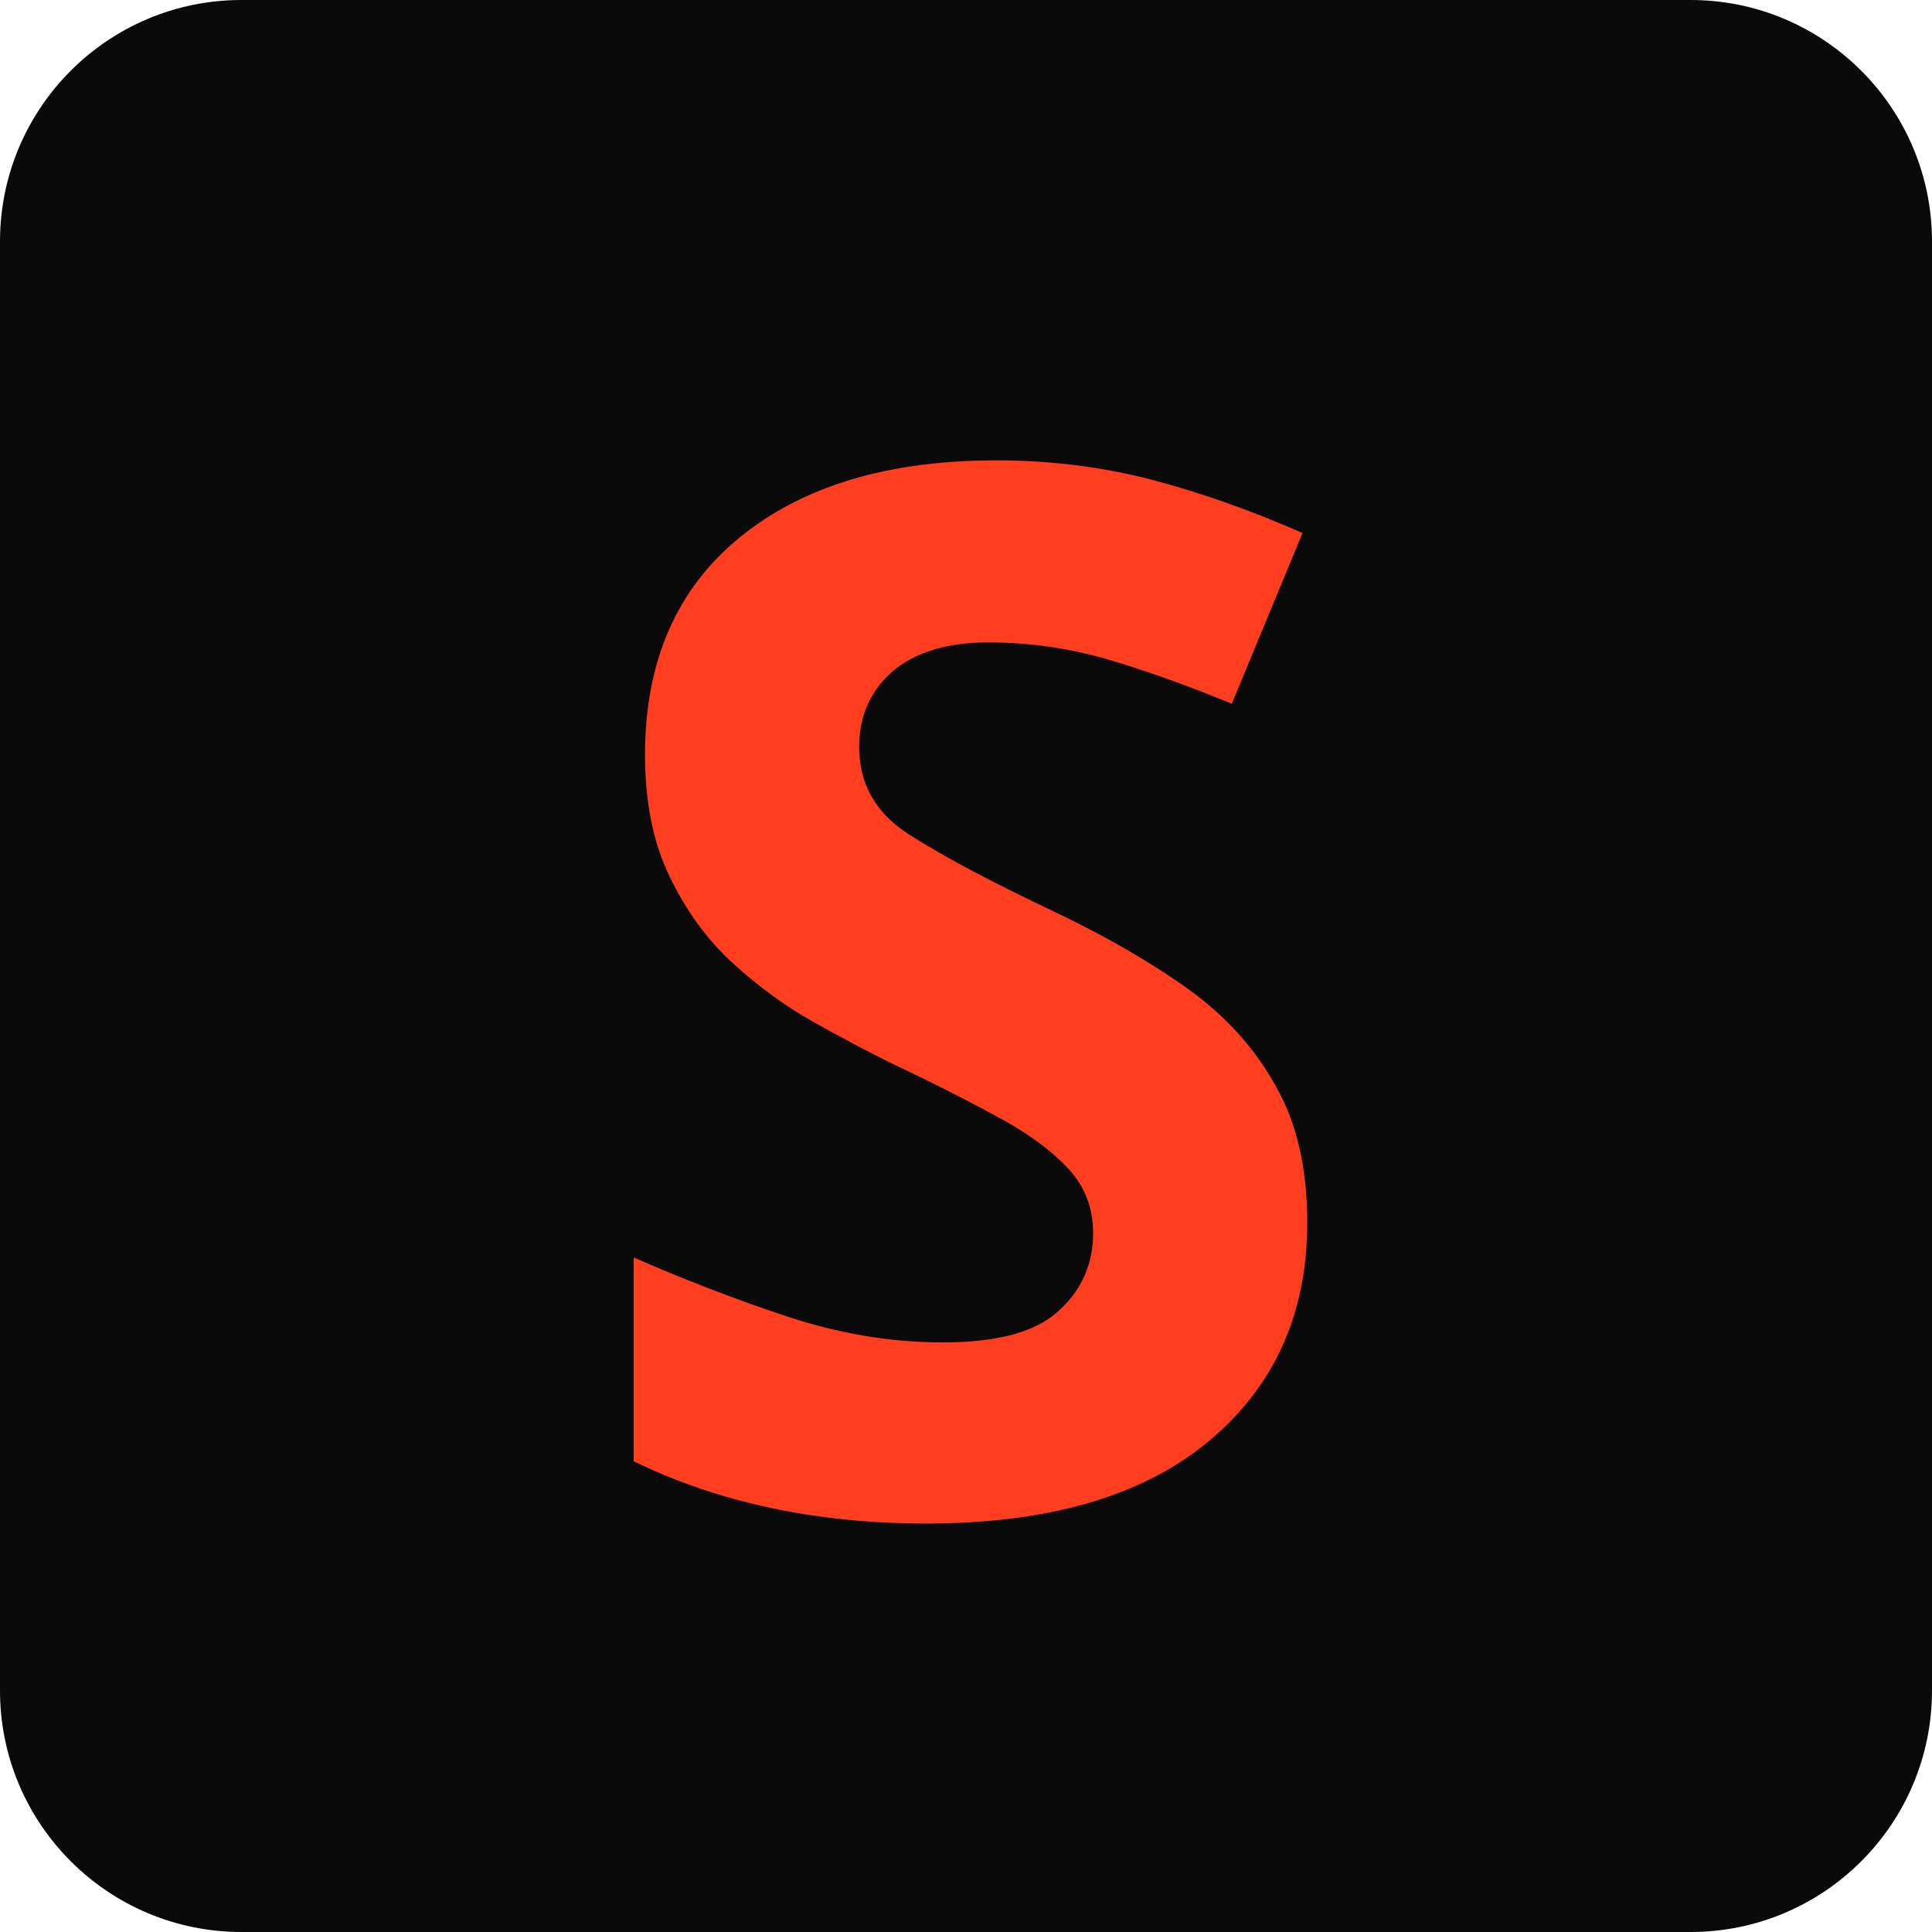
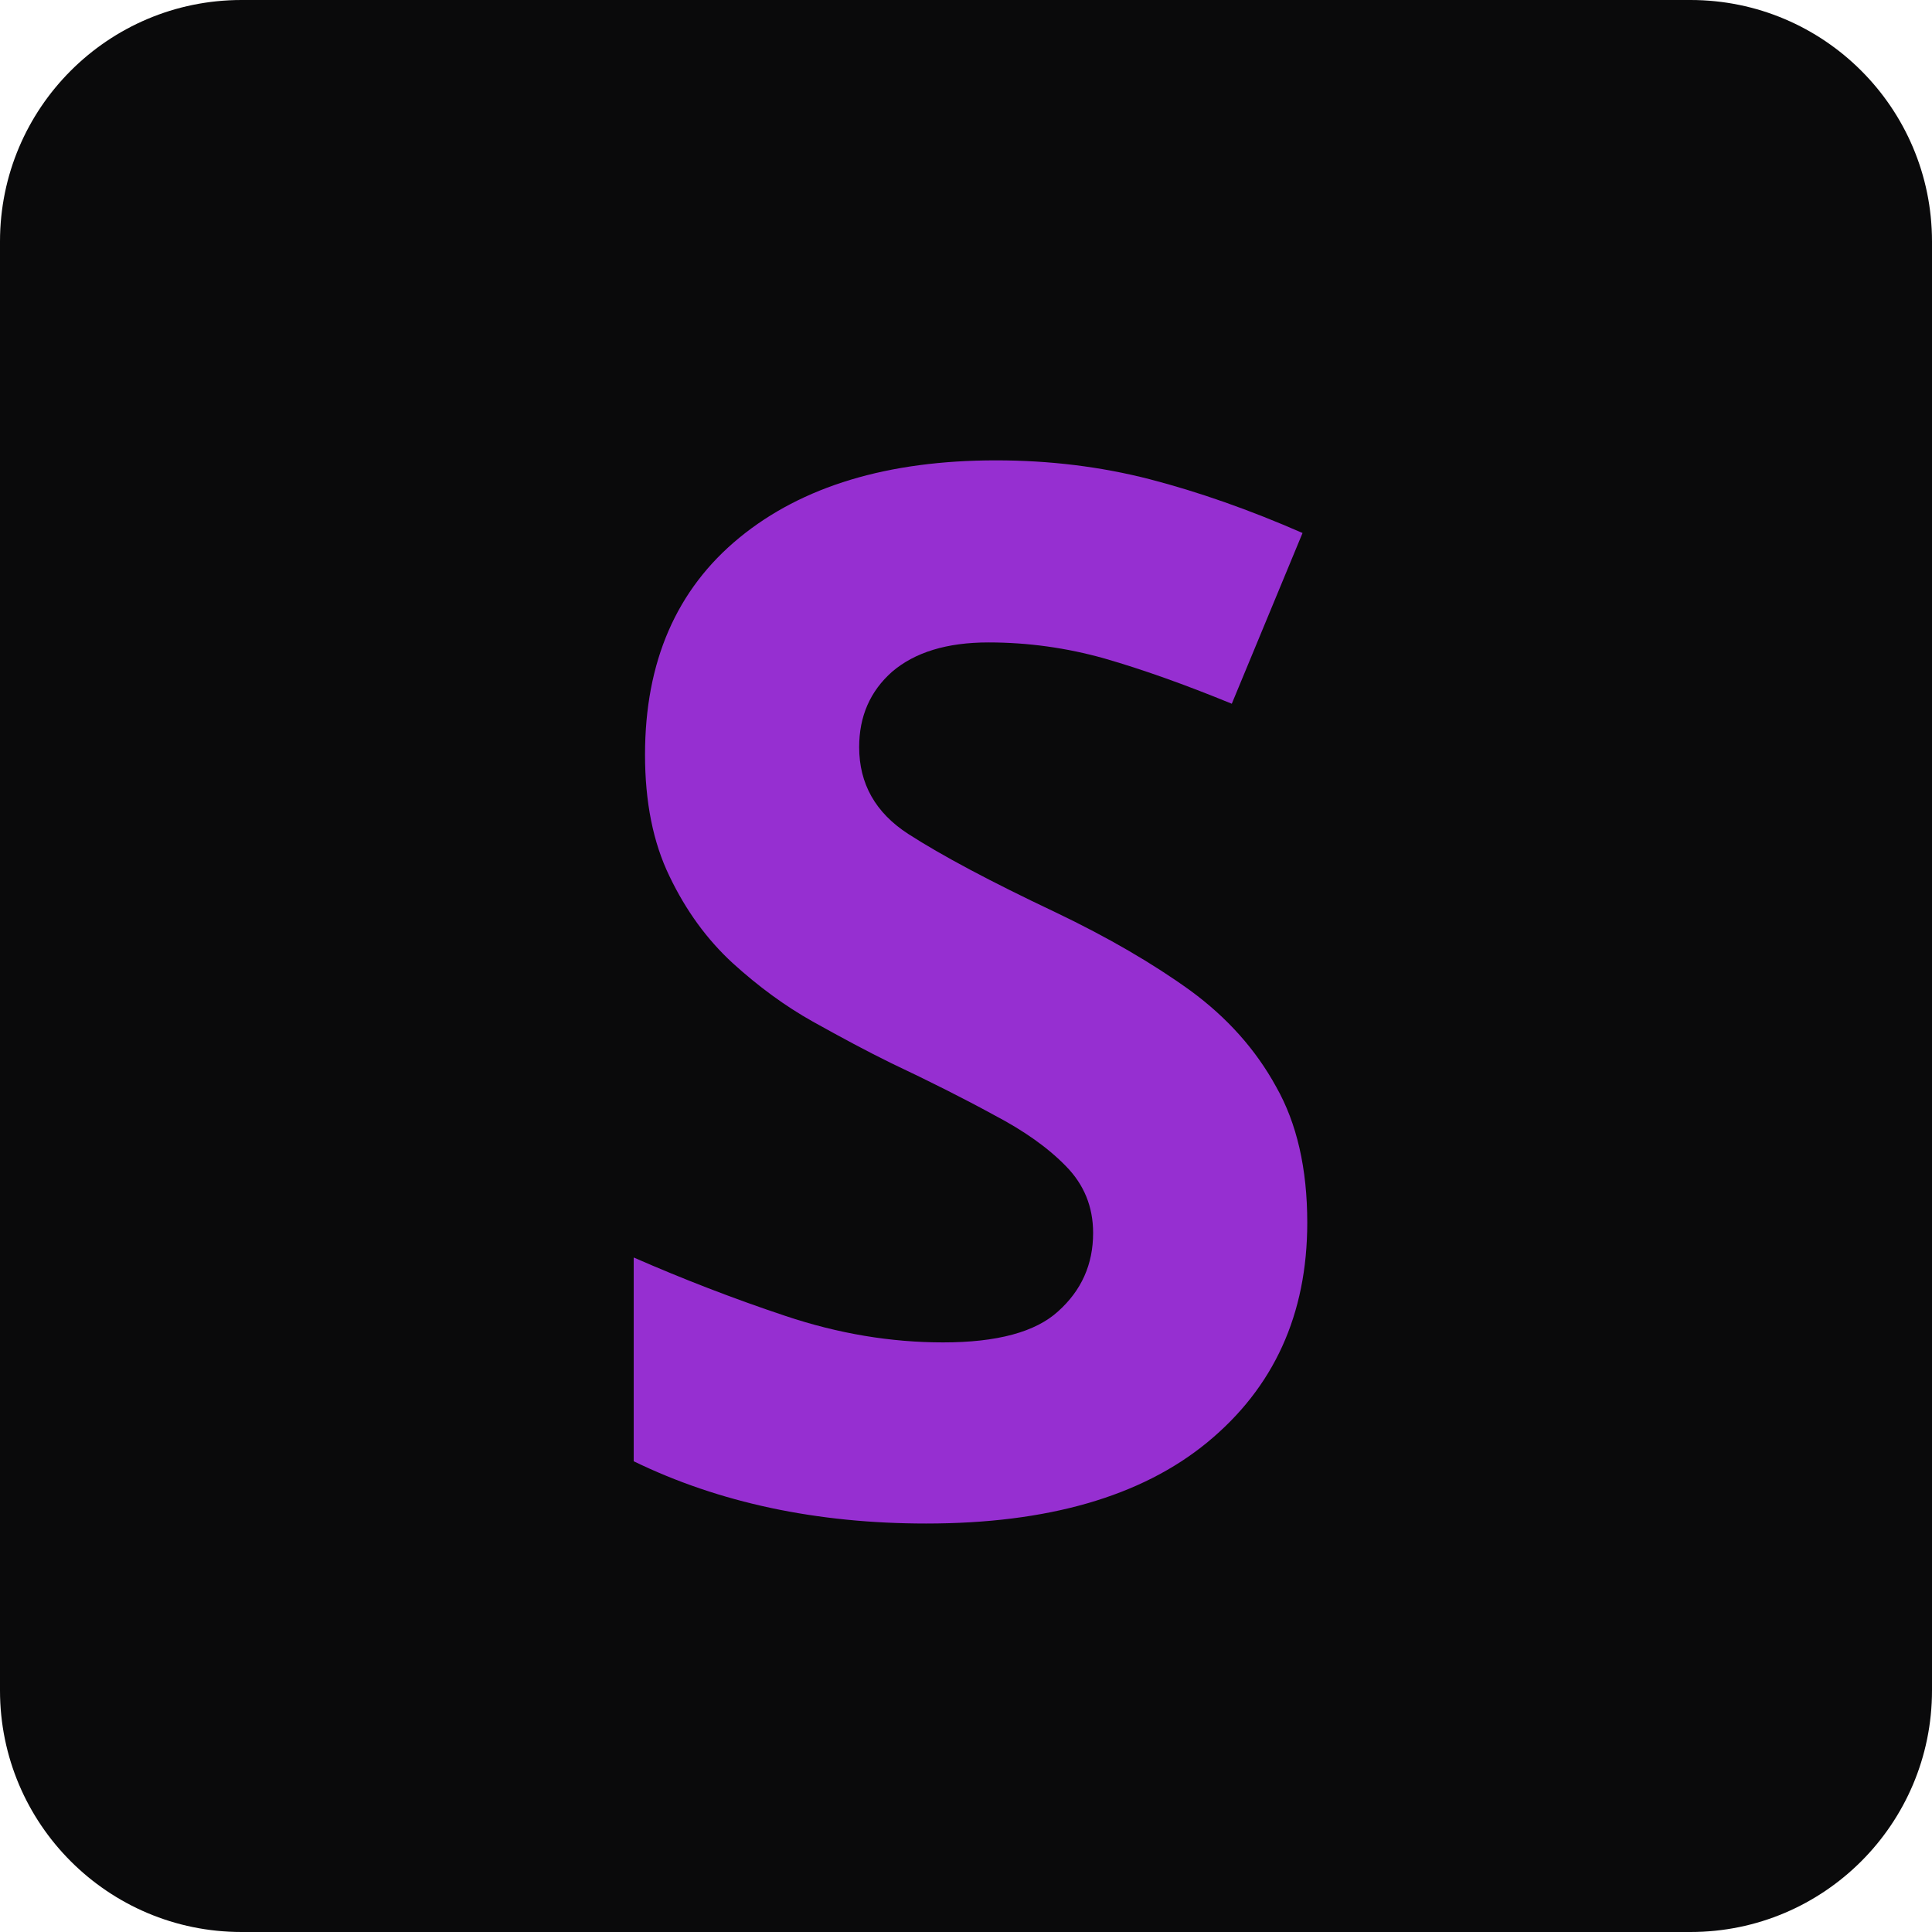
<svg xmlns="http://www.w3.org/2000/svg" viewBox="0 0 32 32">
  <rect width="32" height="32" rx="4" fill="#0a0a0b" />
-   <text x="16" y="25" text-anchor="middle" font-family="Impact, sans-serif" font-size="24" font-weight="900" fill="#ff3d1f">S</text>
+   <text x="16" y="25" text-anchor="middle" font-family="Impact, sans-serif" font-size="24" font-weight="900" fill="#962fd1">S</text>
</svg>
